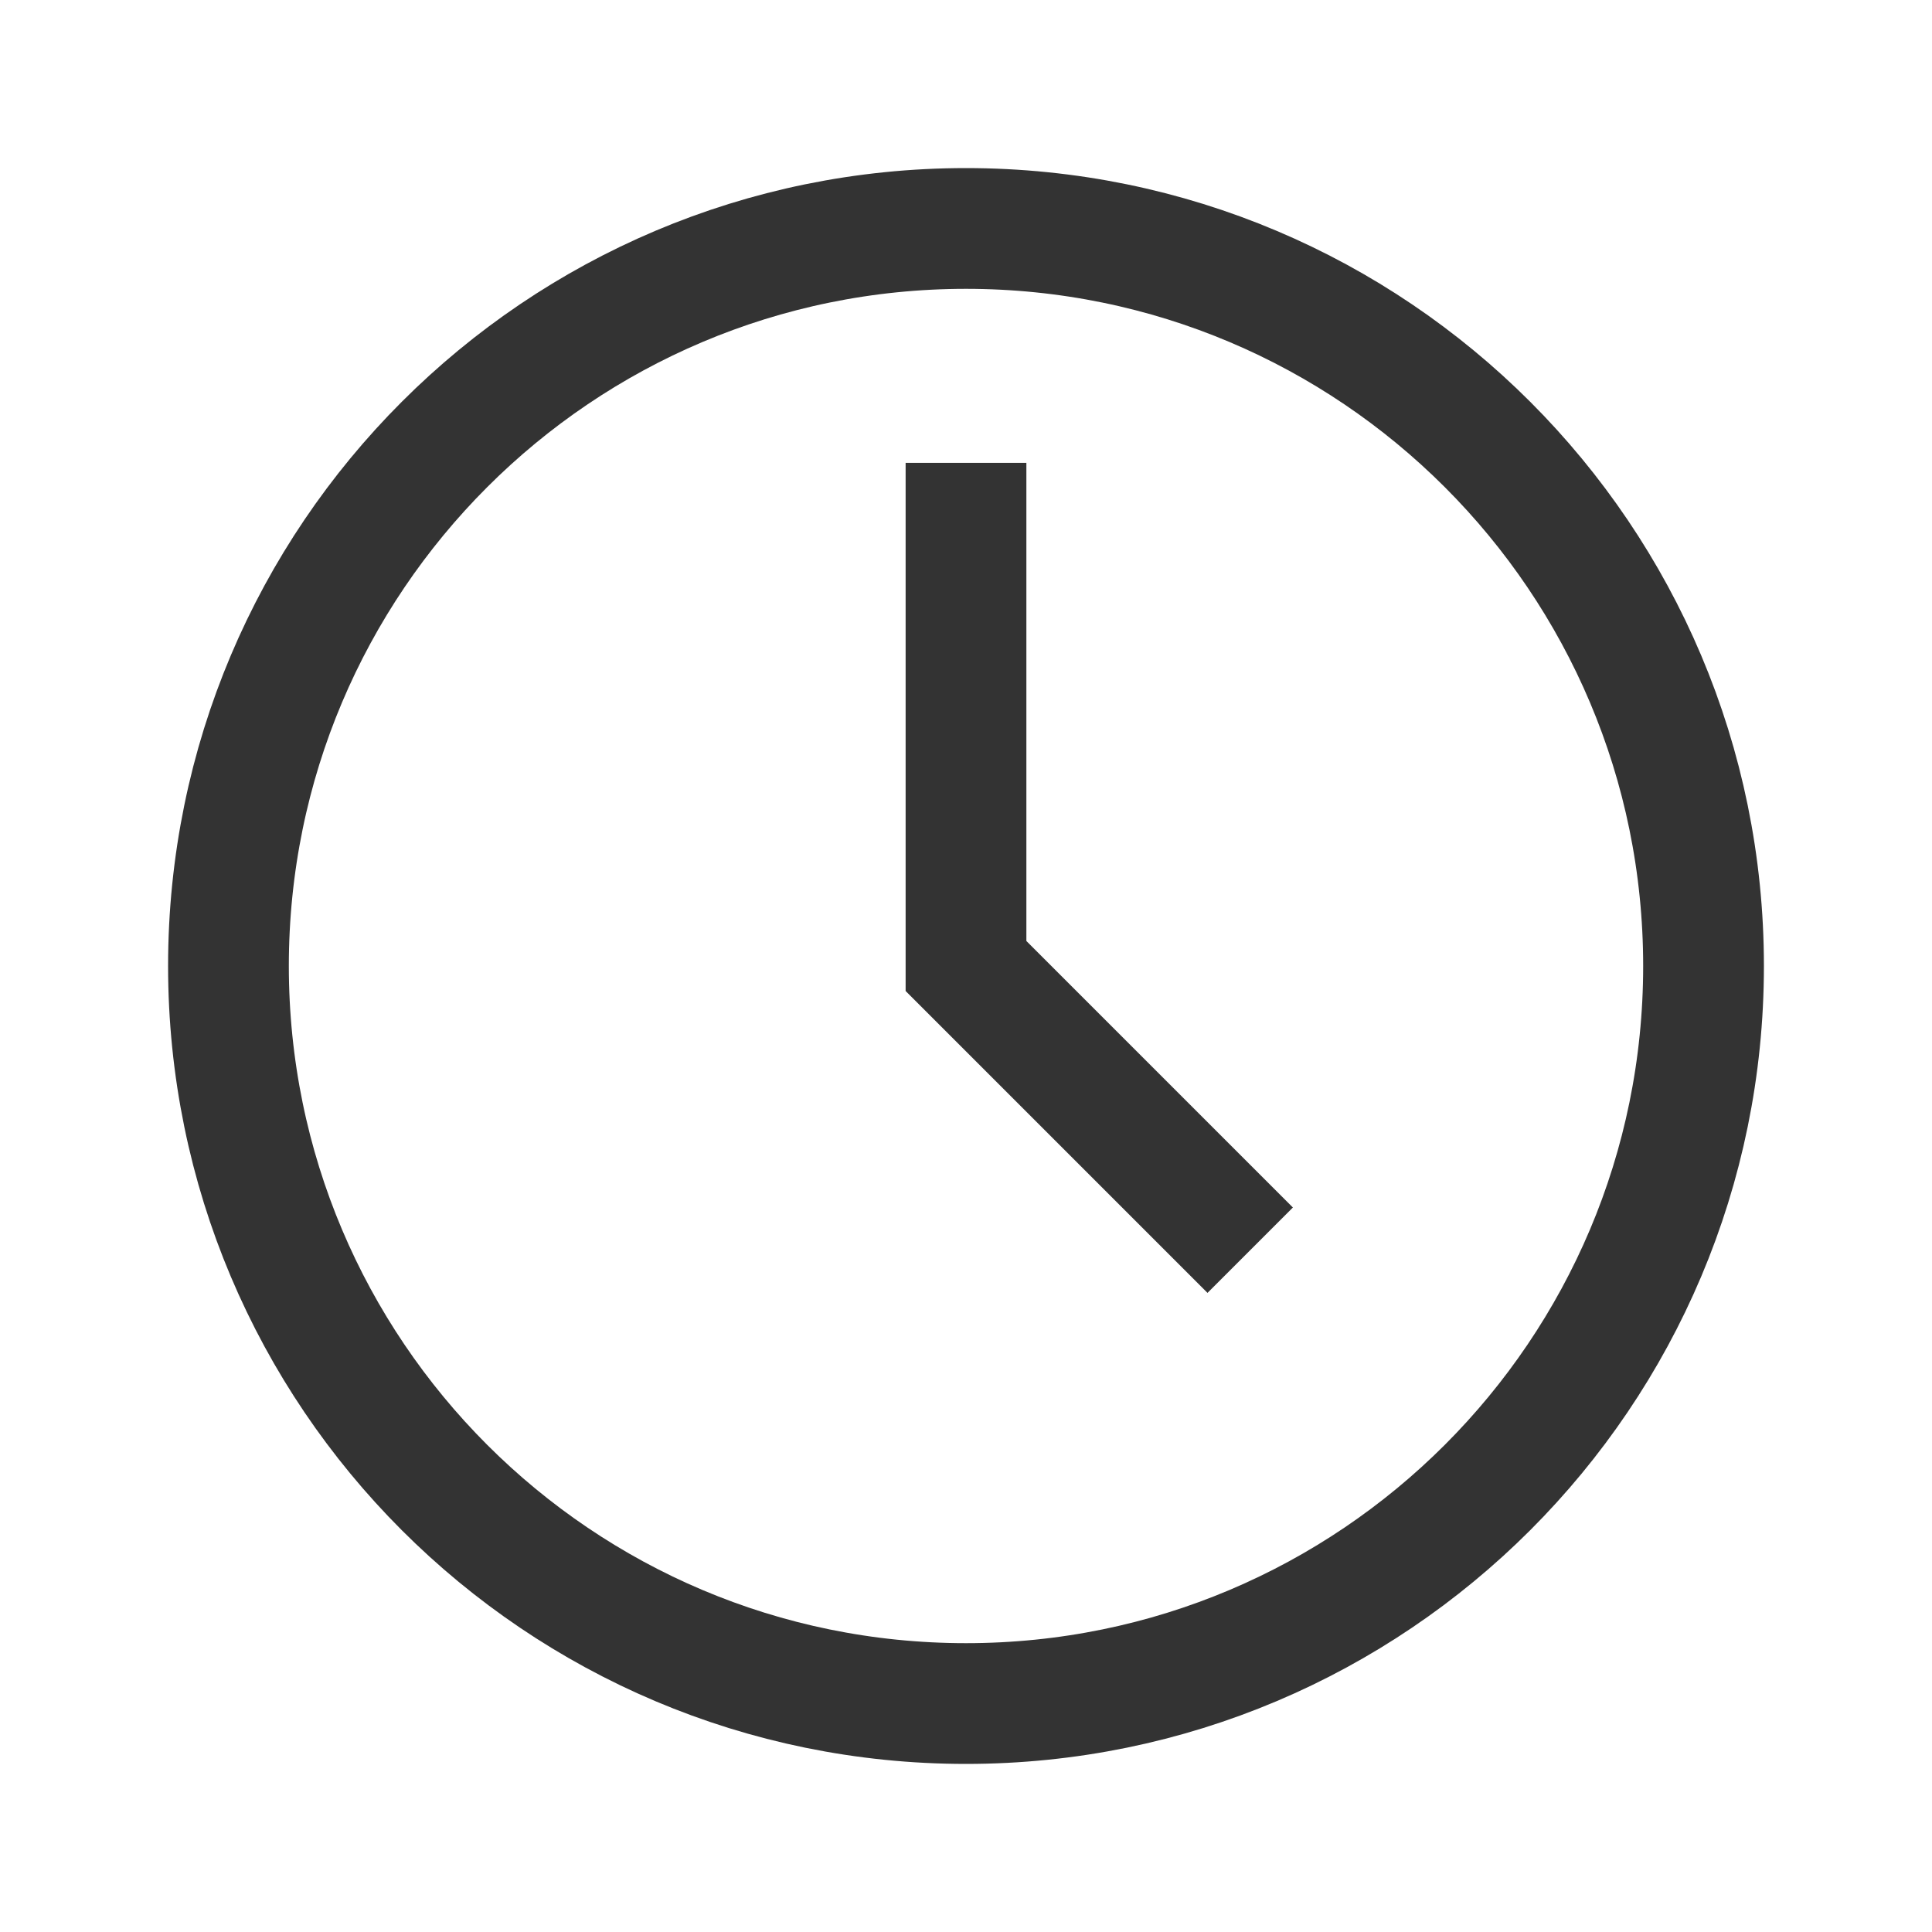
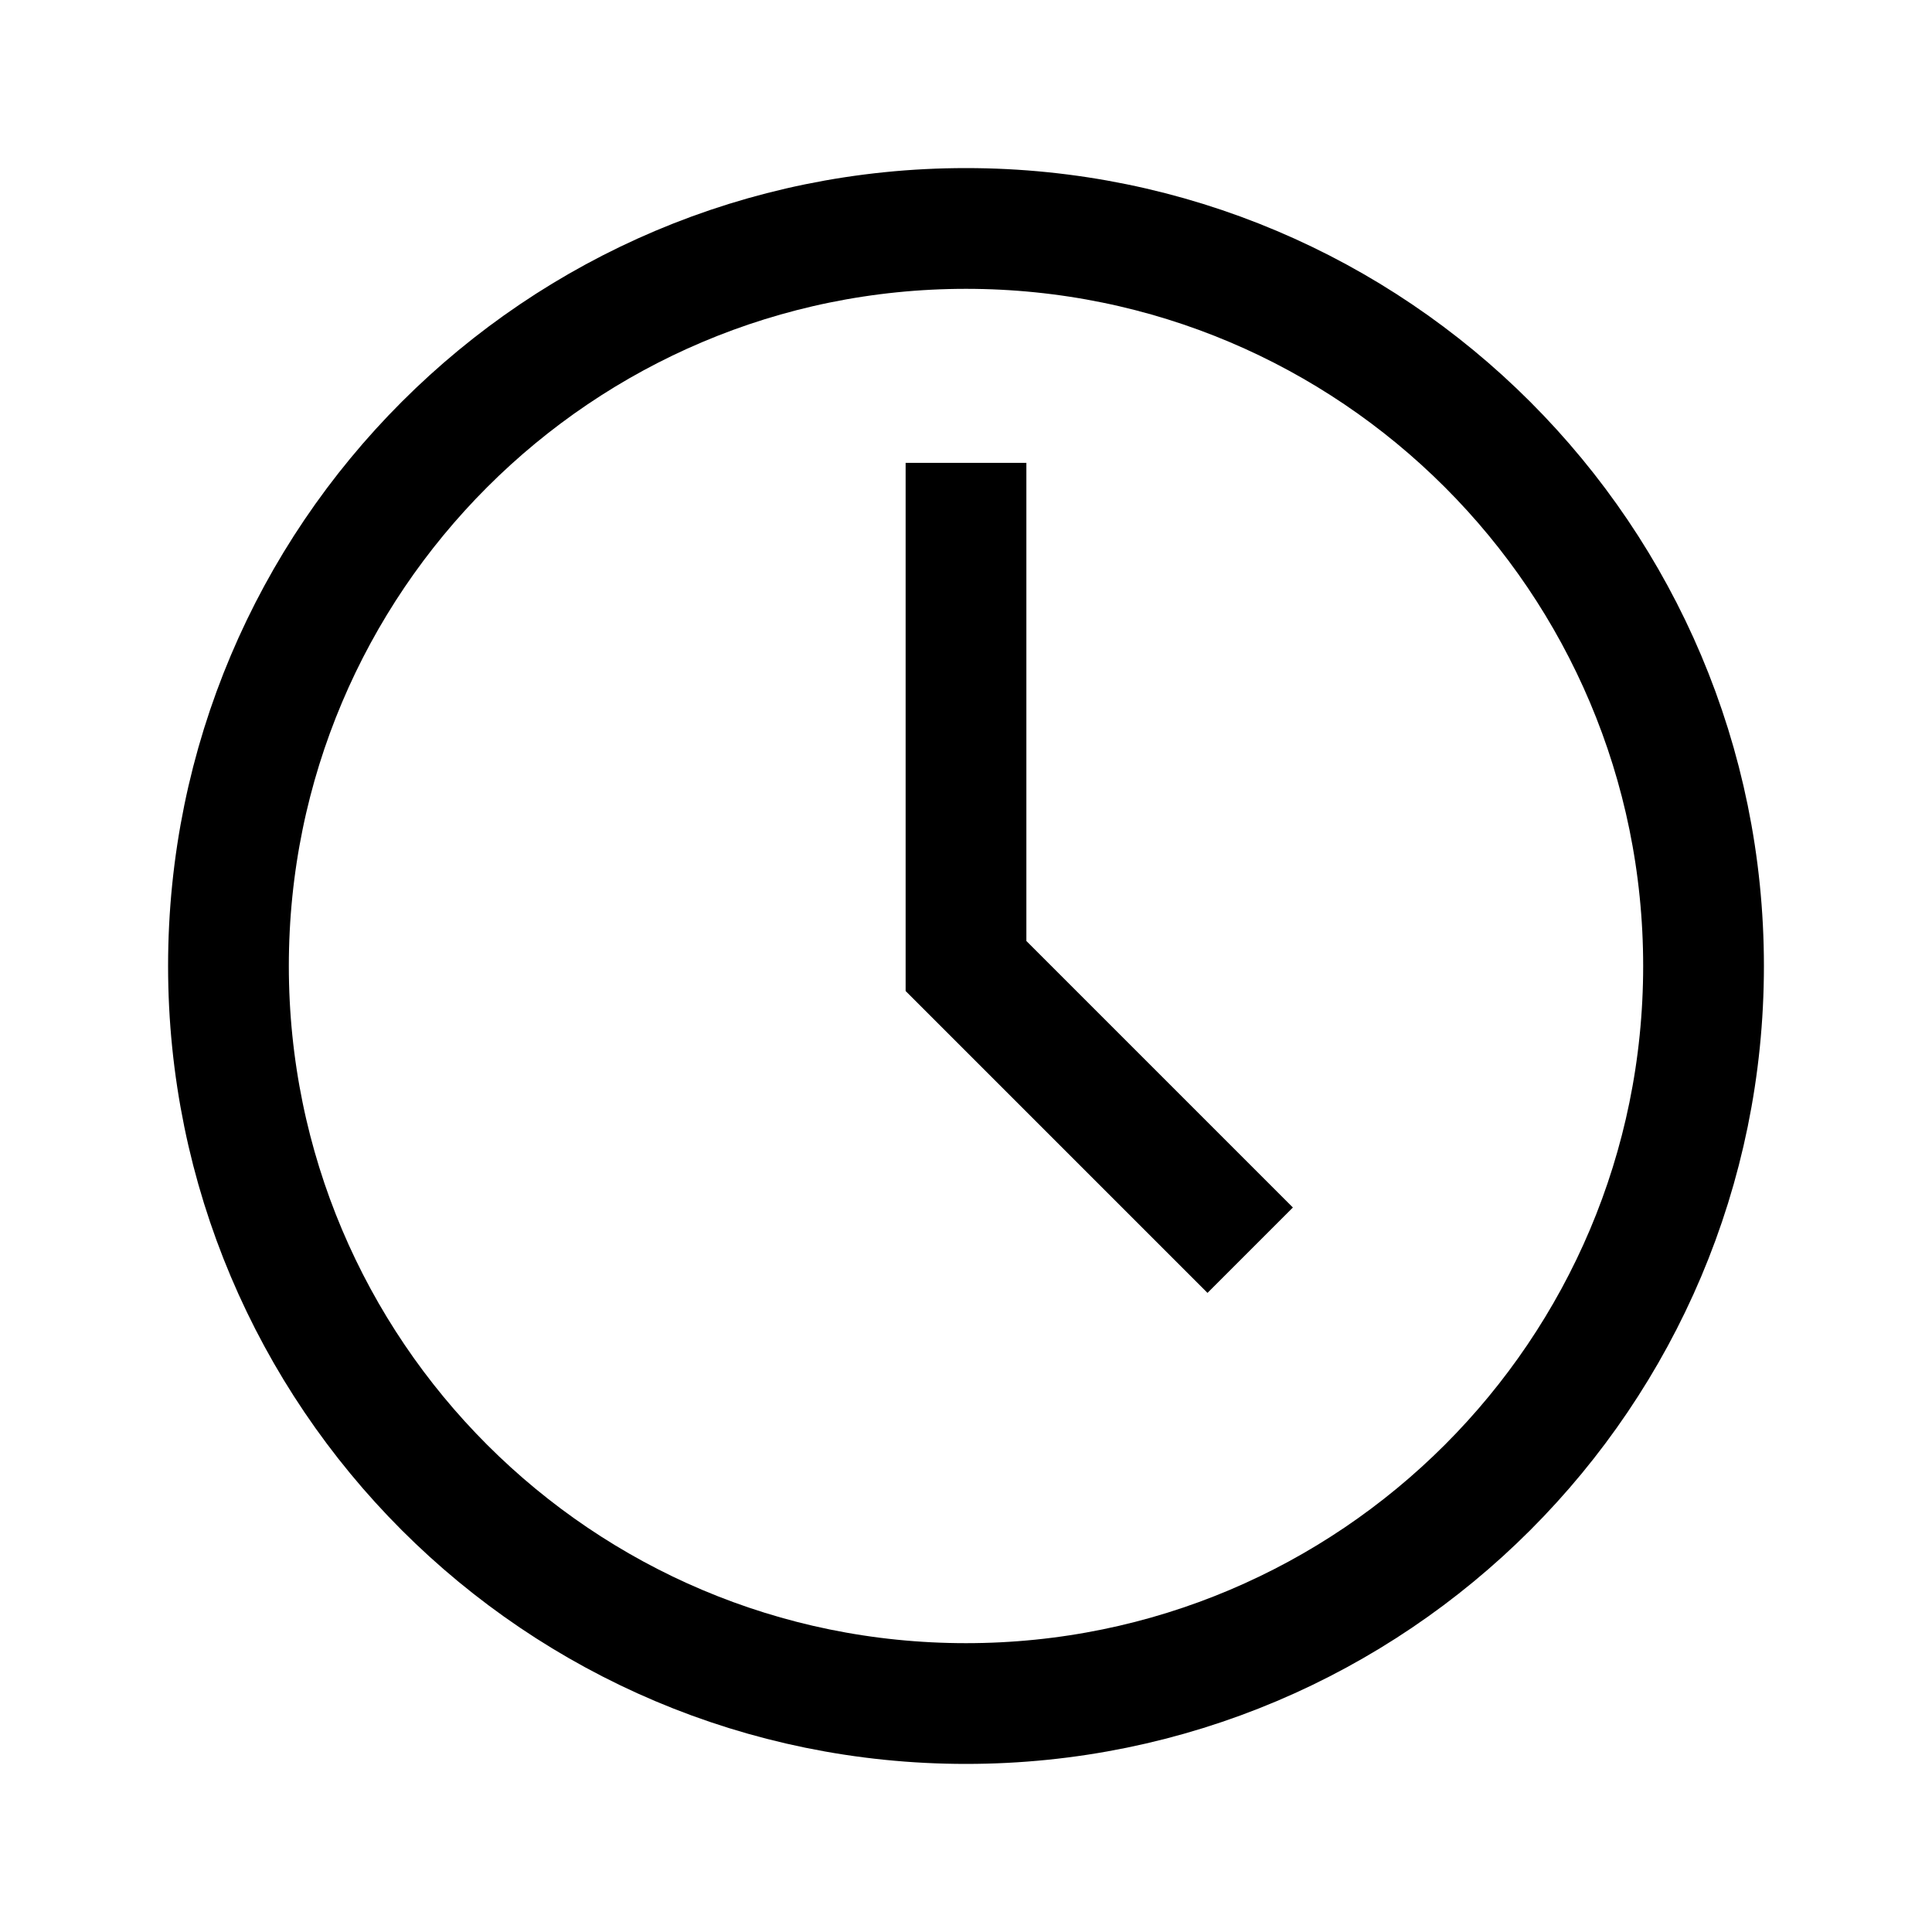
<svg xmlns="http://www.w3.org/2000/svg" width="24" height="24" viewBox="0 0 24 24" fill="none">
-   <path d="M2.838 12C2.838 6.94 6.94 2.838 12 2.838C17.06 2.838 21.162 6.94 21.162 12C21.162 17.06 17.06 21.162 12 21.162C6.94 21.162 2.838 17.06 2.838 12Z" stroke="#333333" stroke-width="1.5" stroke-linecap="square" />
-   <path d="M12 6.5V12L15 15" stroke="#333333" stroke-width="1.5" stroke-linecap="square" />
+   <path d="M2.838 12C2.838 6.94 6.94 2.838 12 2.838C17.06 2.838 21.162 6.94 21.162 12C21.162 17.06 17.06 21.162 12 21.162C6.94 21.162 2.838 17.06 2.838 12Z" stroke="currentColor" stroke-width="1.5" stroke-linecap="square" />
+   <path d="M12 6.5V12L15 15" stroke="currentColor" stroke-width="1.5" stroke-linecap="square" />
</svg>
